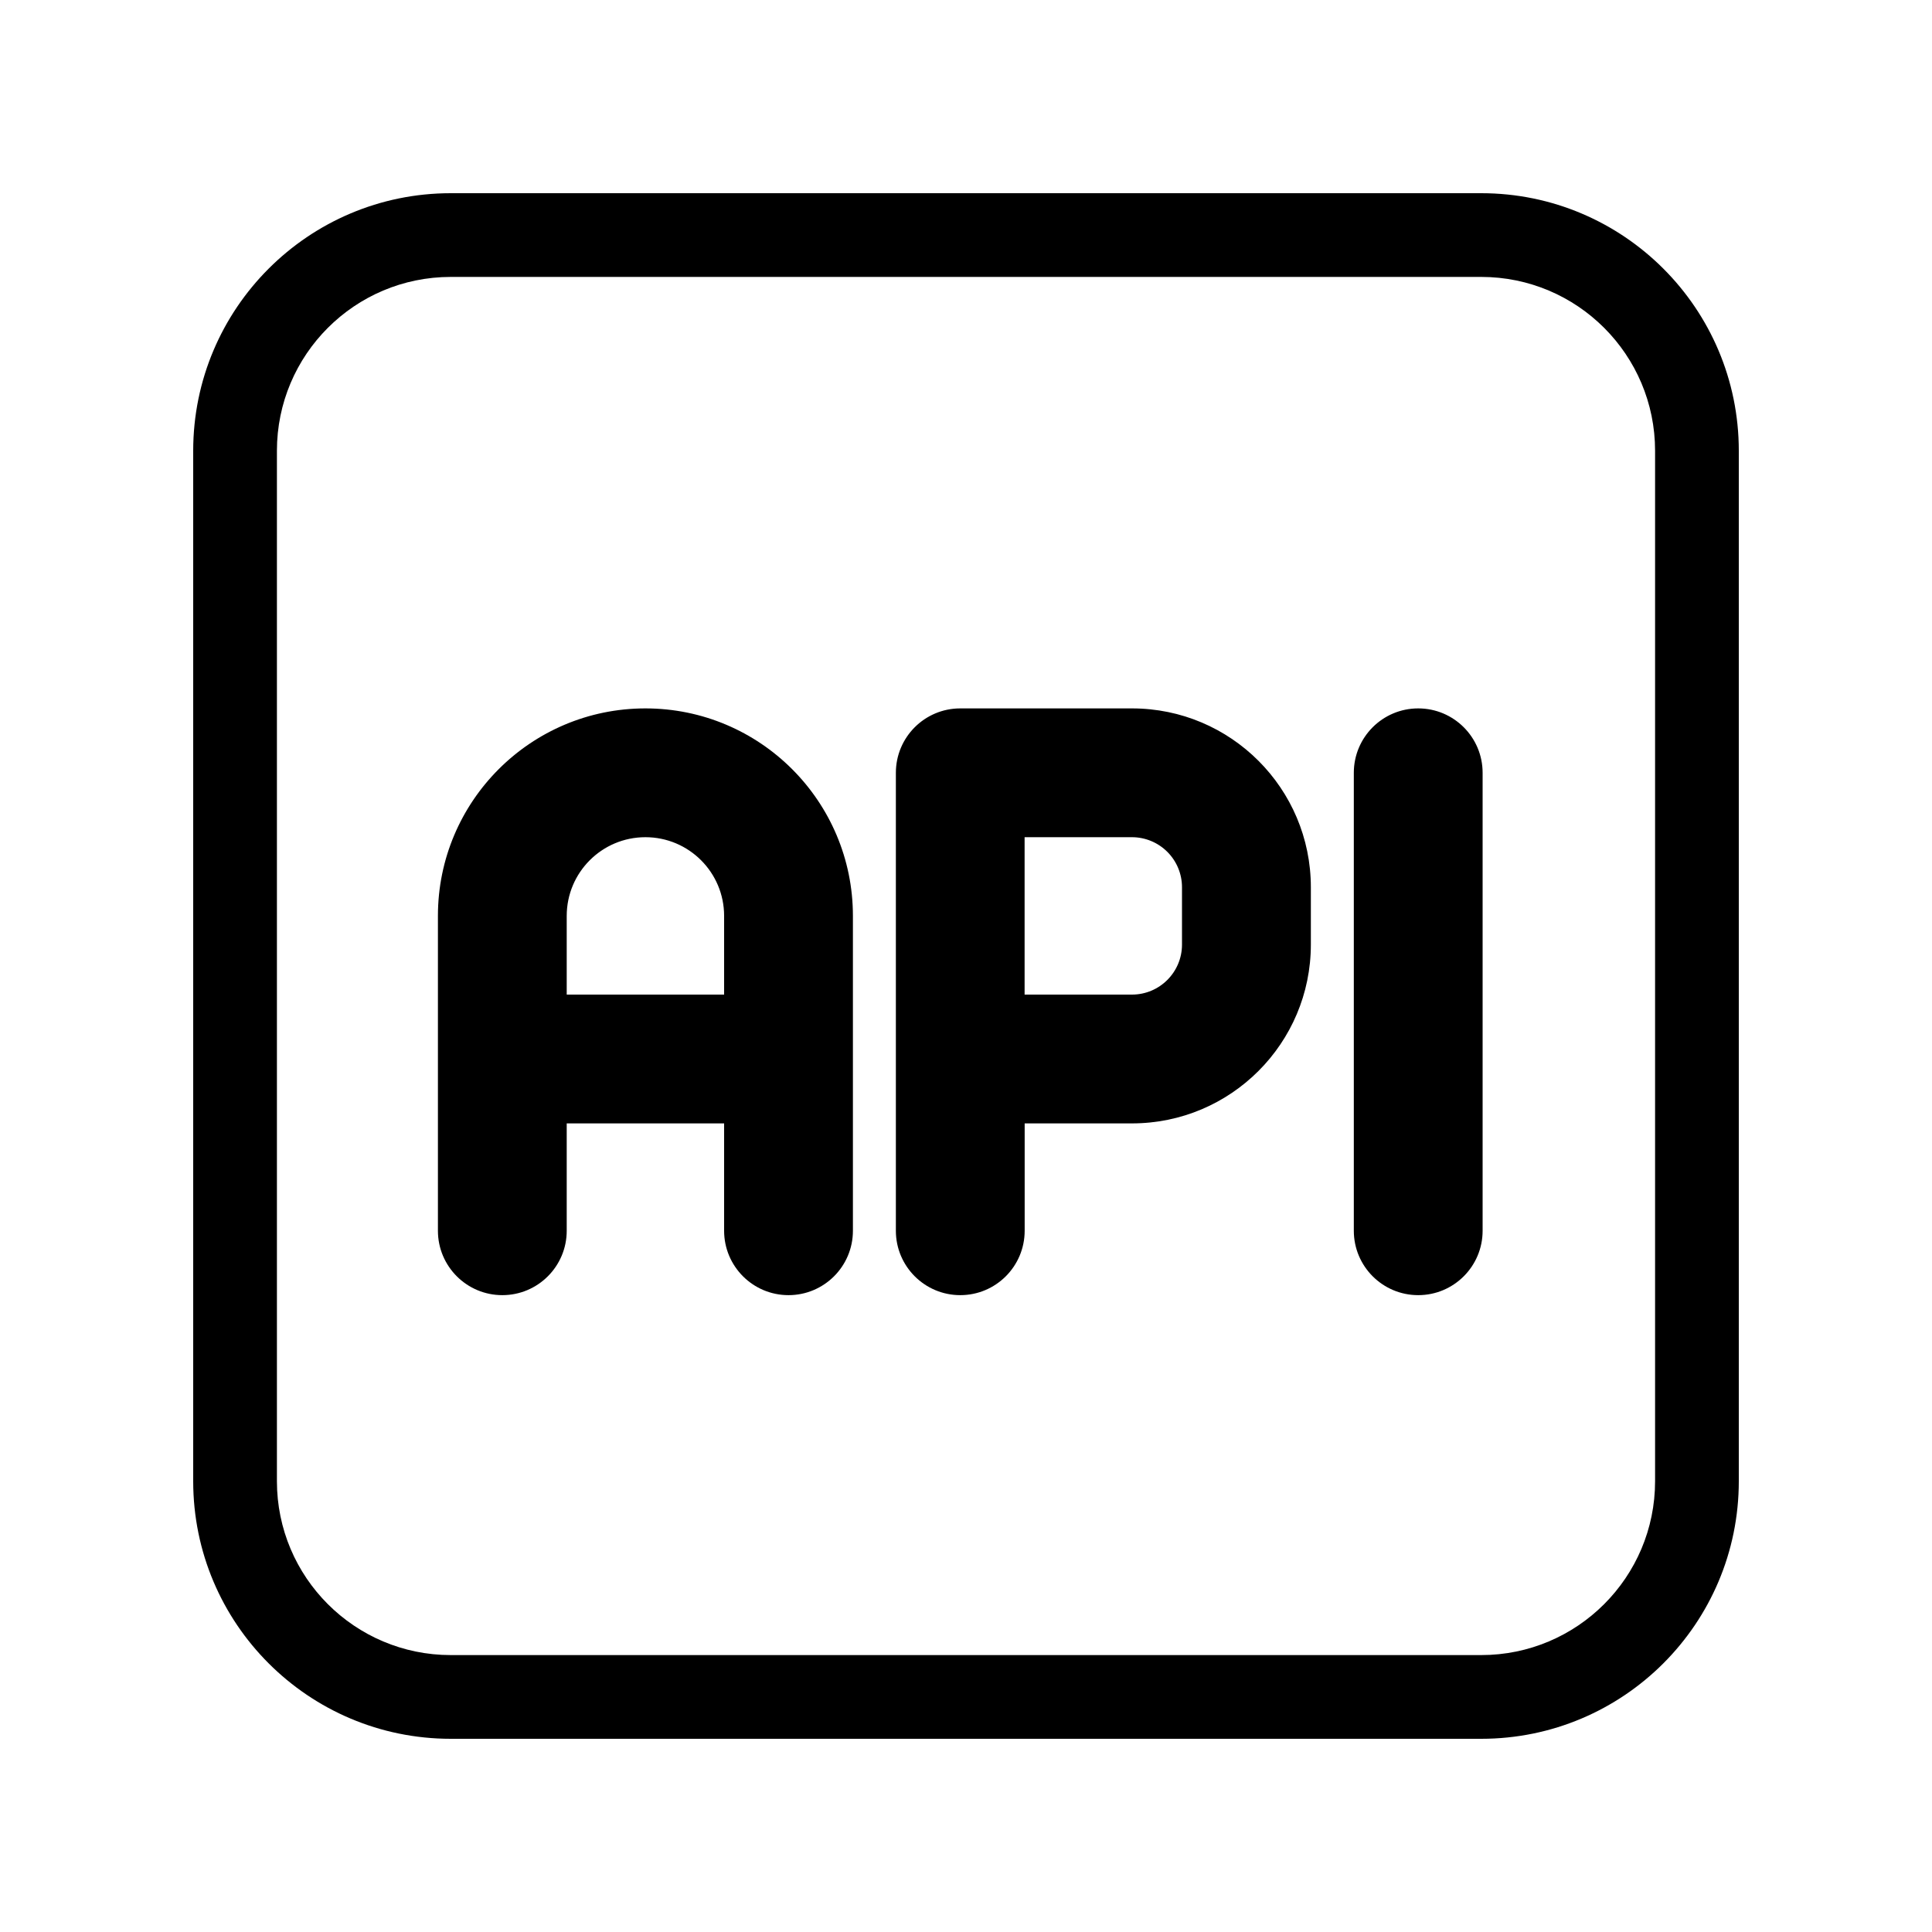
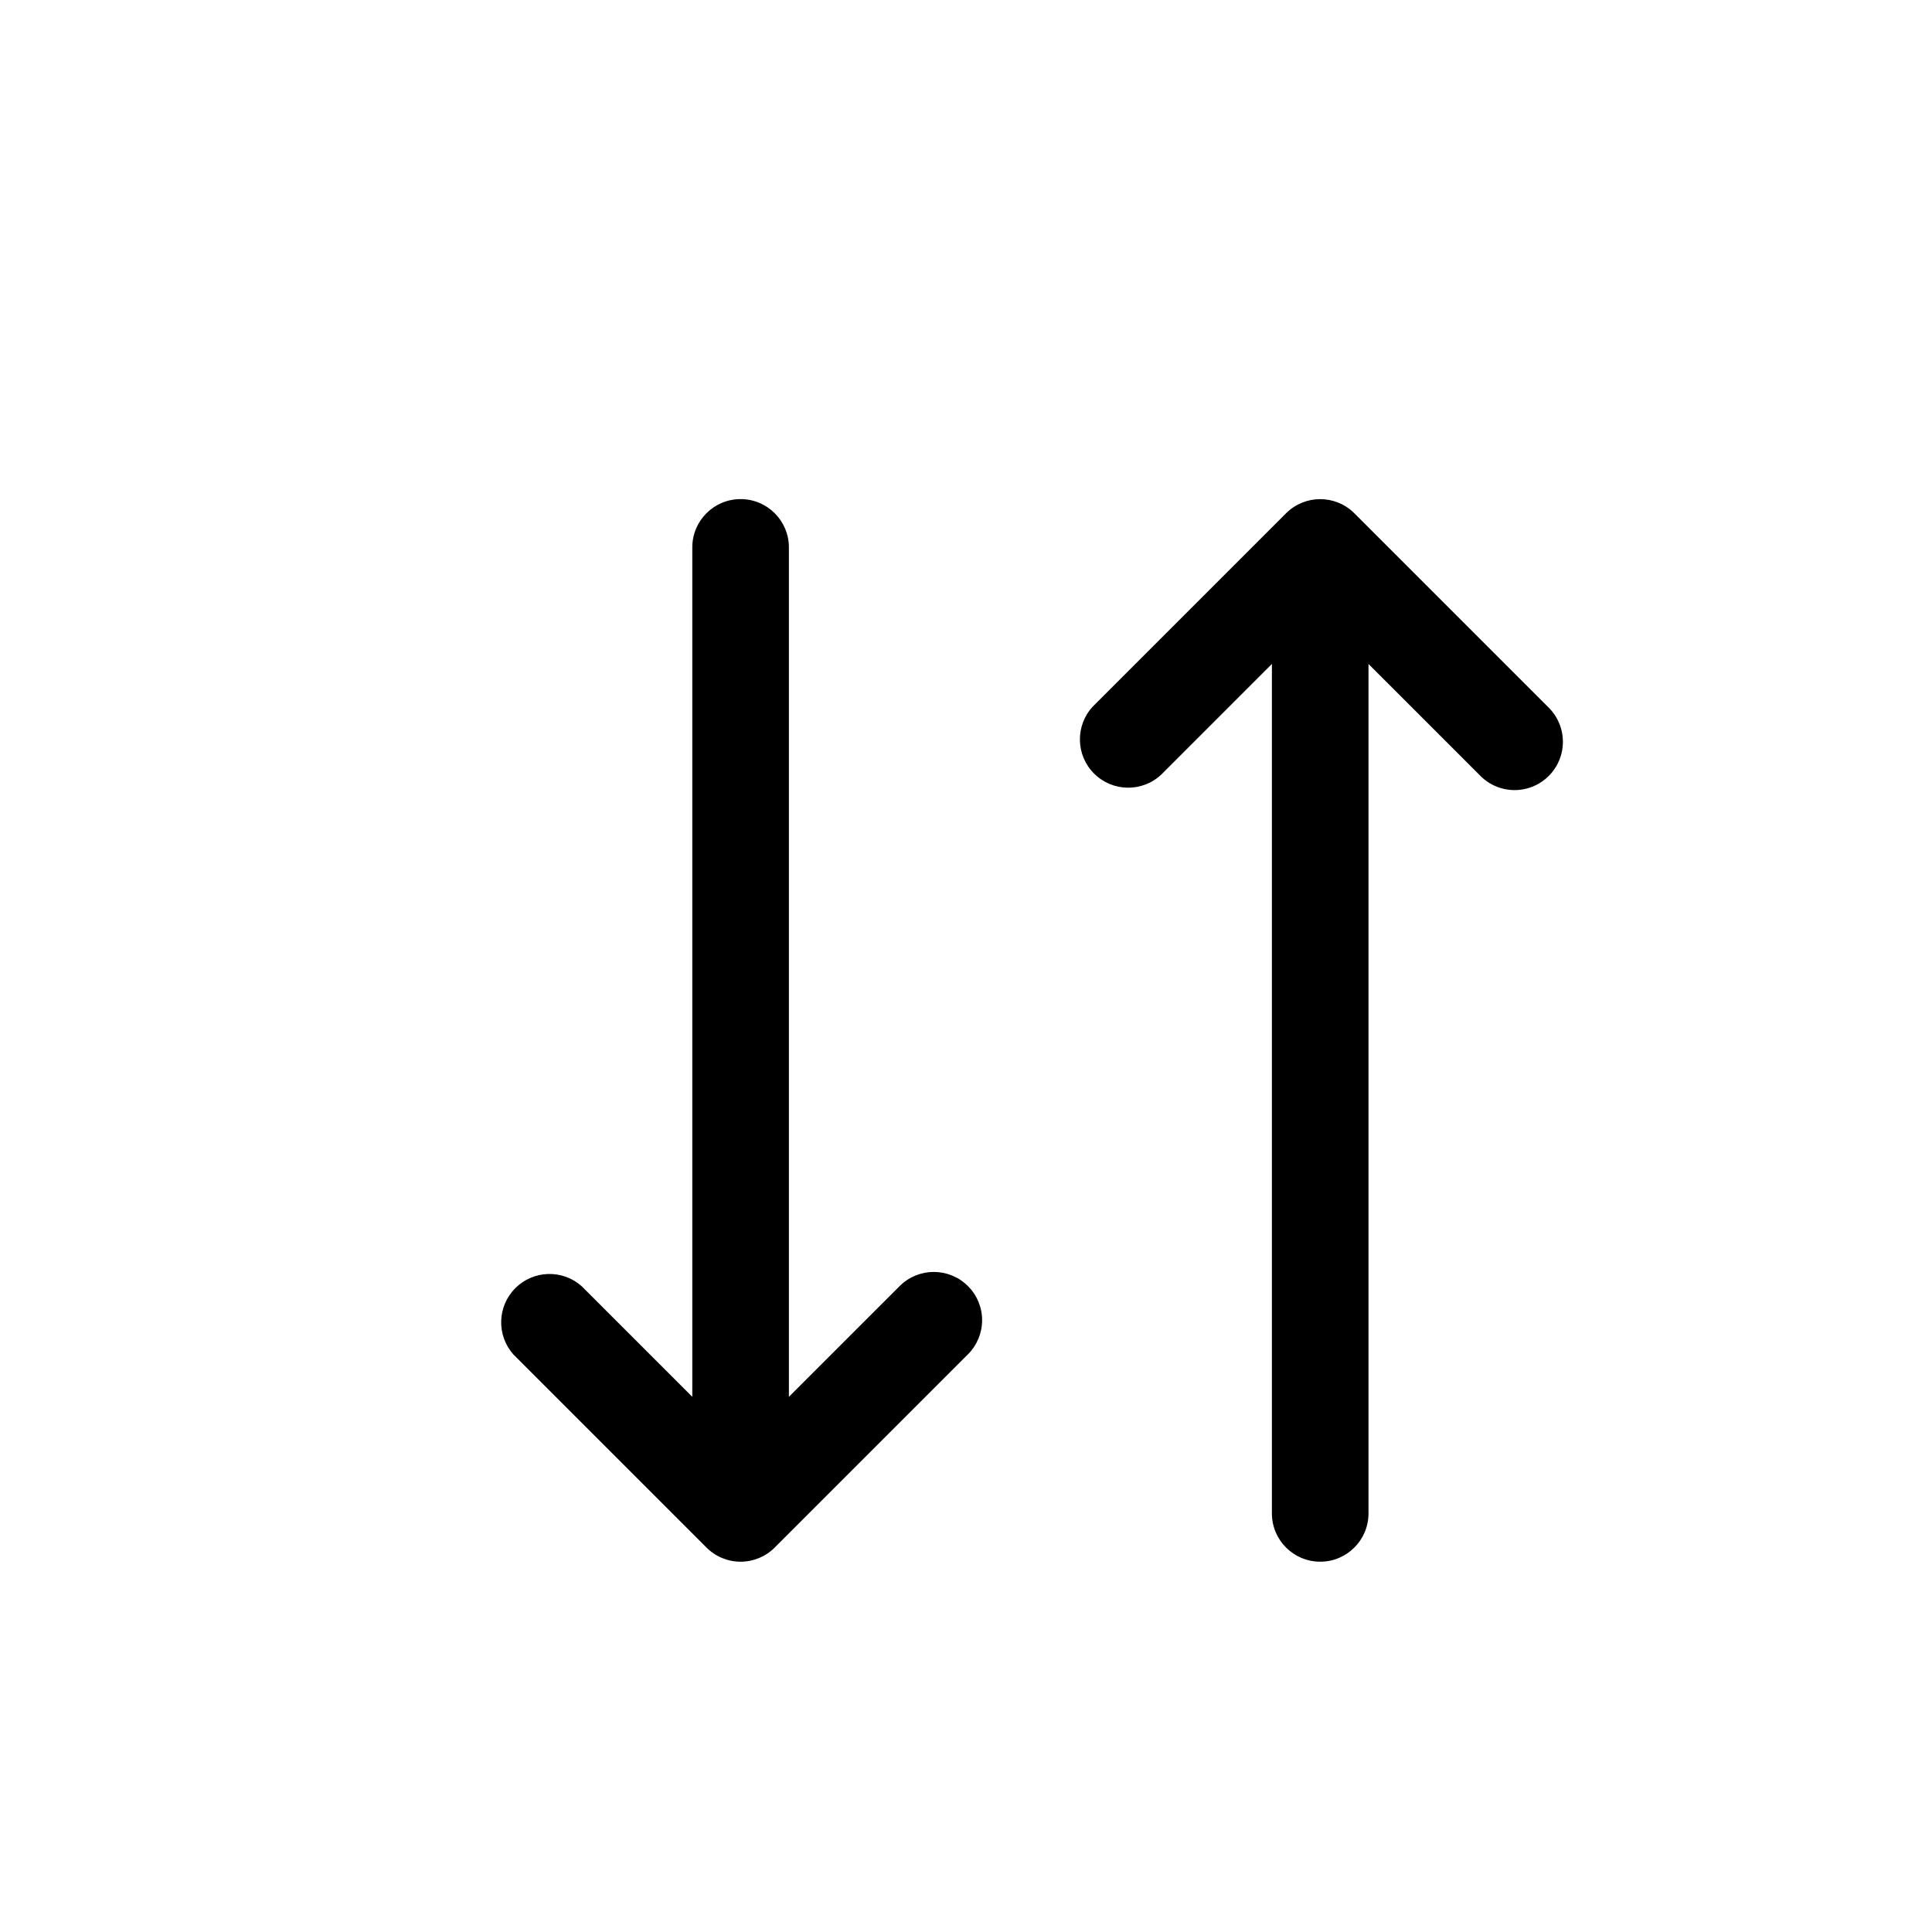
- <svg xmlns="http://www.w3.org/2000/svg" fill="none" viewBox="0 0 30 30">
-   <g fill-rule="evenodd" clip-path="url(#restAPI_svg__a)" clip-rule="evenodd">
-     <path fill="currentColor" d="M23 4.3H7A2.7 2.7 0 0 0 4.3 7v16A2.7 2.7 0 0 0 7 25.7h16a2.7 2.7 0 0 0 2.7-2.7V7A2.7 2.7 0 0 0 23 4.3ZM7 3a4 4 0 0 0-4 4v16a4 4 0 0 0 4 4h16a4 4 0 0 0 4-4V7a4 4 0 0 0-4-4H7Z" />
-     <path fill="currentColor" d="M14.911 11a1 1 0 0 0-1 1v7.111a1 1 0 1 0 2 0v-1.667h1.667a2.778 2.778 0 0 0 2.777-2.777v-.89A2.778 2.778 0 0 0 17.578 11H14.91Zm2.667 4.444H15.91V13h1.667a.777.777 0 0 1 .777.778v.889a.777.777 0 0 1-.777.777Zm-10.778 1v-2.222a3.222 3.222 0 0 1 6.444 0v4.889a1 1 0 1 1-2 0v-1.667H8.8v1.667a1 1 0 1 1-2 0v-2.667Zm2-1h2.444v-1.222a1.222 1.222 0 1 0-2.444 0v1.222ZM22.022 11a1 1 0 0 1 1 1v7.111a1 1 0 1 1-2 0V12a1 1 0 0 1 1-1Z" />
-     <path d="M15.711 17.444c0-.11.09-.2.2-.2h1.667a2.577 2.577 0 0 0 2.578-2.577v-.89a2.577 2.577 0 0 0-2.578-2.577H14.91a.8.8 0 0 0-.8.8v7.111a.8.8 0 0 0 1.6 0v-1.667Zm.2-1.8a.2.2 0 0 1-.2-.2V13c0-.11.09-.2.2-.2h1.667a.978.978 0 0 1 .977.978v.889a.978.978 0 0 1-.977.977H15.91Zm-4.667 1.6c.11 0 .2.09.2.2v1.667a.8.8 0 0 0 1.6 0v-4.889a3.022 3.022 0 0 0-6.044 0v4.89a.8.8 0 0 0 1.6 0v-1.668c0-.11.09-.2.2-.2h2.444Zm-2.444-1.6a.2.2 0 0 1-.2-.2v-1.222a1.422 1.422 0 1 1 2.844 0v1.222a.2.2 0 0 1-.2.2H8.8Zm7.111 3.467a1 1 0 1 1-2 0V12a1 1 0 0 1 1-1h2.667a2.778 2.778 0 0 1 2.777 2.778v.889a2.778 2.778 0 0 1-2.777 2.777H15.91v1.667Zm1.667-3.667a.777.777 0 0 0 .777-.777v-.89a.778.778 0 0 0-.777-.777H15.91v2.444h1.667ZM8.8 19.111a1 1 0 1 1-2 0v-4.889a3.222 3.222 0 0 1 6.444 0v4.89a1 1 0 1 1-2 0v-1.668H8.8v1.667Zm2.444-4.889a1.222 1.222 0 1 0-2.444 0v1.222h2.444v-1.222ZM22.822 12a.8.8 0 0 0-1.6 0v7.111a.8.8 0 0 0 1.6 0V12Zm.2 0a1 1 0 1 0-2 0v7.111a1 1 0 1 0 2 0V12Z" />
-   </g>
-   <defs>
-     <clipPath id="restAPI_svg__a">
-       <path d="M3 3h24v24H3z" />
-     </clipPath>
-   </defs>
+ <svg xmlns="http://www.w3.org/2000/svg" fill="currentColor" viewBox="0 0 30 30">
+   <path d="M15.03 19.97a.748.748 0 0 1 0 1.06l-3 3a.748.748 0 0 1-1.06 0l-3-3a.751.751 0 0 1 1.06-1.06l1.72 1.72V8.5a.75.75 0 0 1 1.5 0v13.19l1.72-1.72a.75.75 0 0 1 1.06 0Zm9-9-3-3a.75.75 0 0 0-1.06 0l-3 3a.75.75 0 0 0 1.06 1.06l1.72-1.72V23.5a.75.75 0 1 0 1.5 0V10.31l1.72 1.72a.75.75 0 1 0 1.06-1.06Z" />
</svg>
